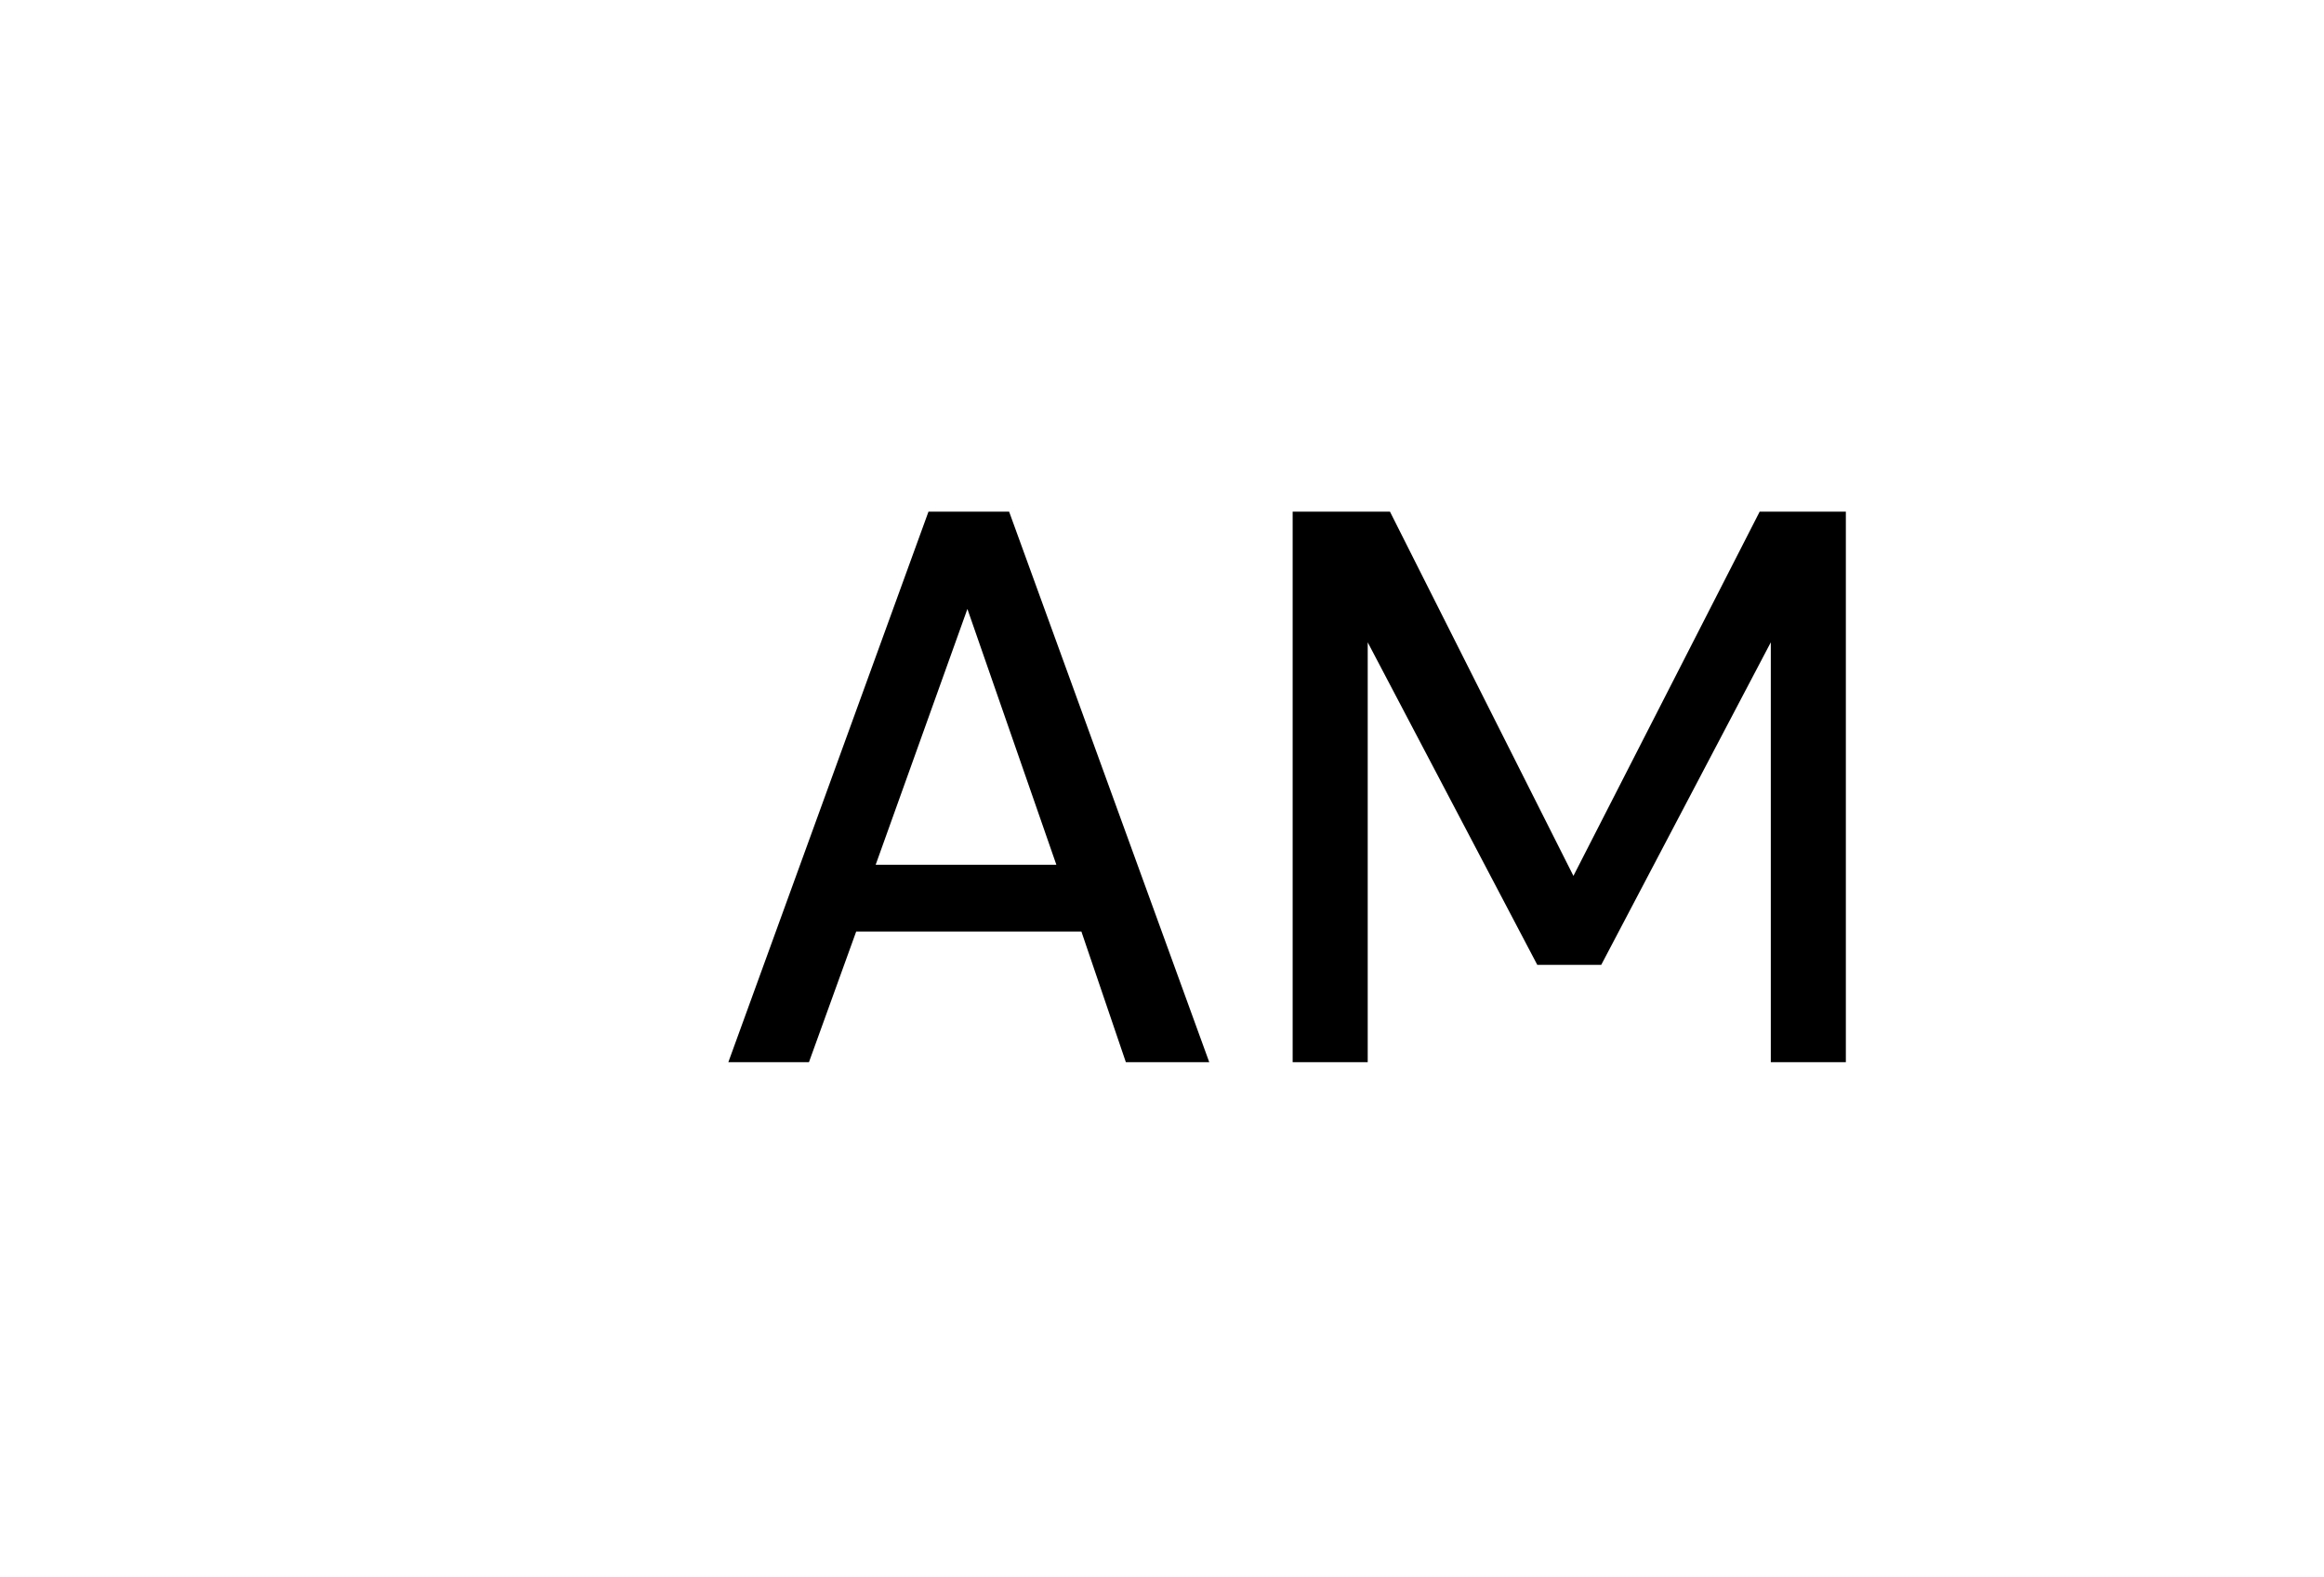
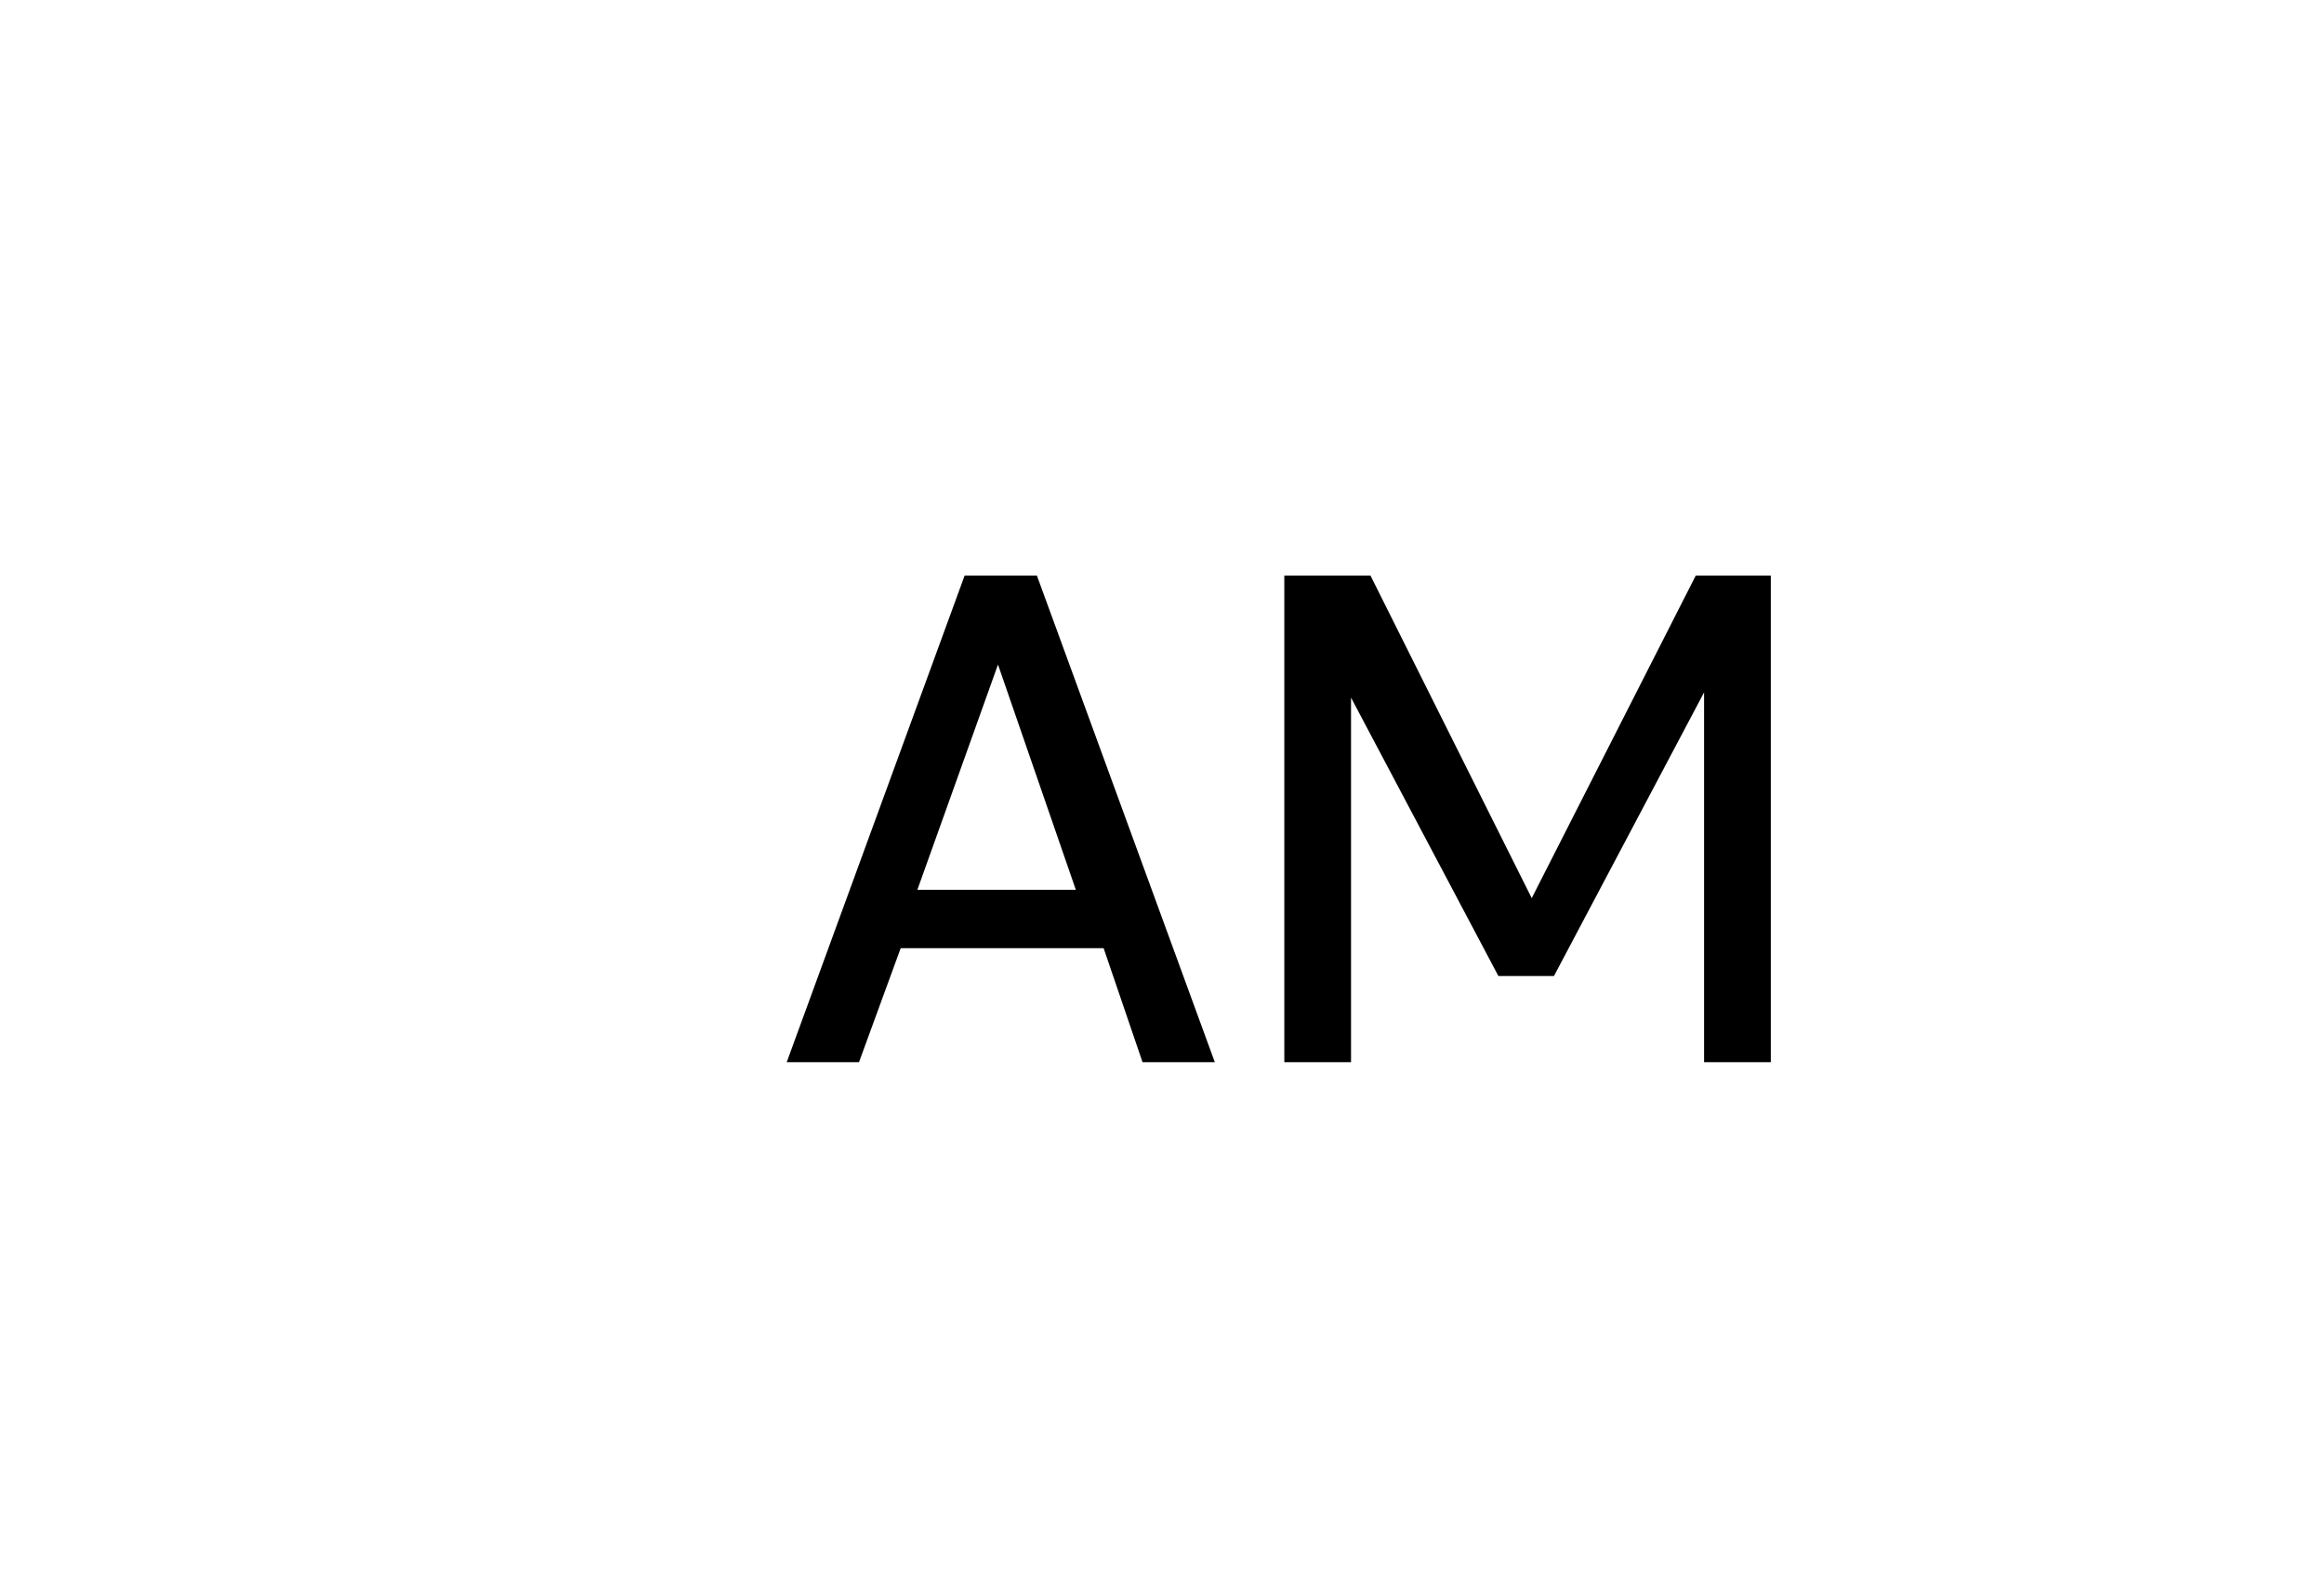
- <svg xmlns="http://www.w3.org/2000/svg" id="Layer_1" data-name="Layer 1" version="1.1" viewBox="0 0 83.6 56.7">
-   <defs>
-     <style>
-       .cls-1 {
-         fill: #000;
-         stroke-width: 0px;
-       }
-     </style>
-   </defs>
-   <path class="cls-1" d="M38.8,33.5h-8l-1.7,4.7h-2.9l7.2-19.8h2.9l7.2,19.8h-3l-1.6-4.7ZM34.8,21.9l-3.3,9.2h6.5l-3.2-9.2Z" />
-   <path class="cls-1" d="M49.2,23.1v15.1h-2.7v-19.8h3.5l6.6,13.1,6.7-13.1h3.1v19.8h-2.7v-15.1l-6.1,11.6h-2.3l-6.1-11.6Z" />
+ <svg xmlns="http://www.w3.org/2000/svg" id="Layer_1" version="1.1" viewBox="0 0 83.6 56.7">
+   <path d="M39.5,34.1h-7.1l-1.5,4.1h-2.6l6.4-17.5h2.6l6.4,17.5h-2.6l-1.4-4.1h0ZM35.9,23.9l-2.9,8.1h5.7s-2.8-8.1-2.8-8.1Z" />
+   <path d="M48.6,24.9v13.3h-2.4v-17.5h3.1l5.8,11.6,5.9-11.6h2.7v17.5h-2.4v-13.3l-5.4,10.2h-2s-5.4-10.2-5.4-10.2Z" />
</svg>
